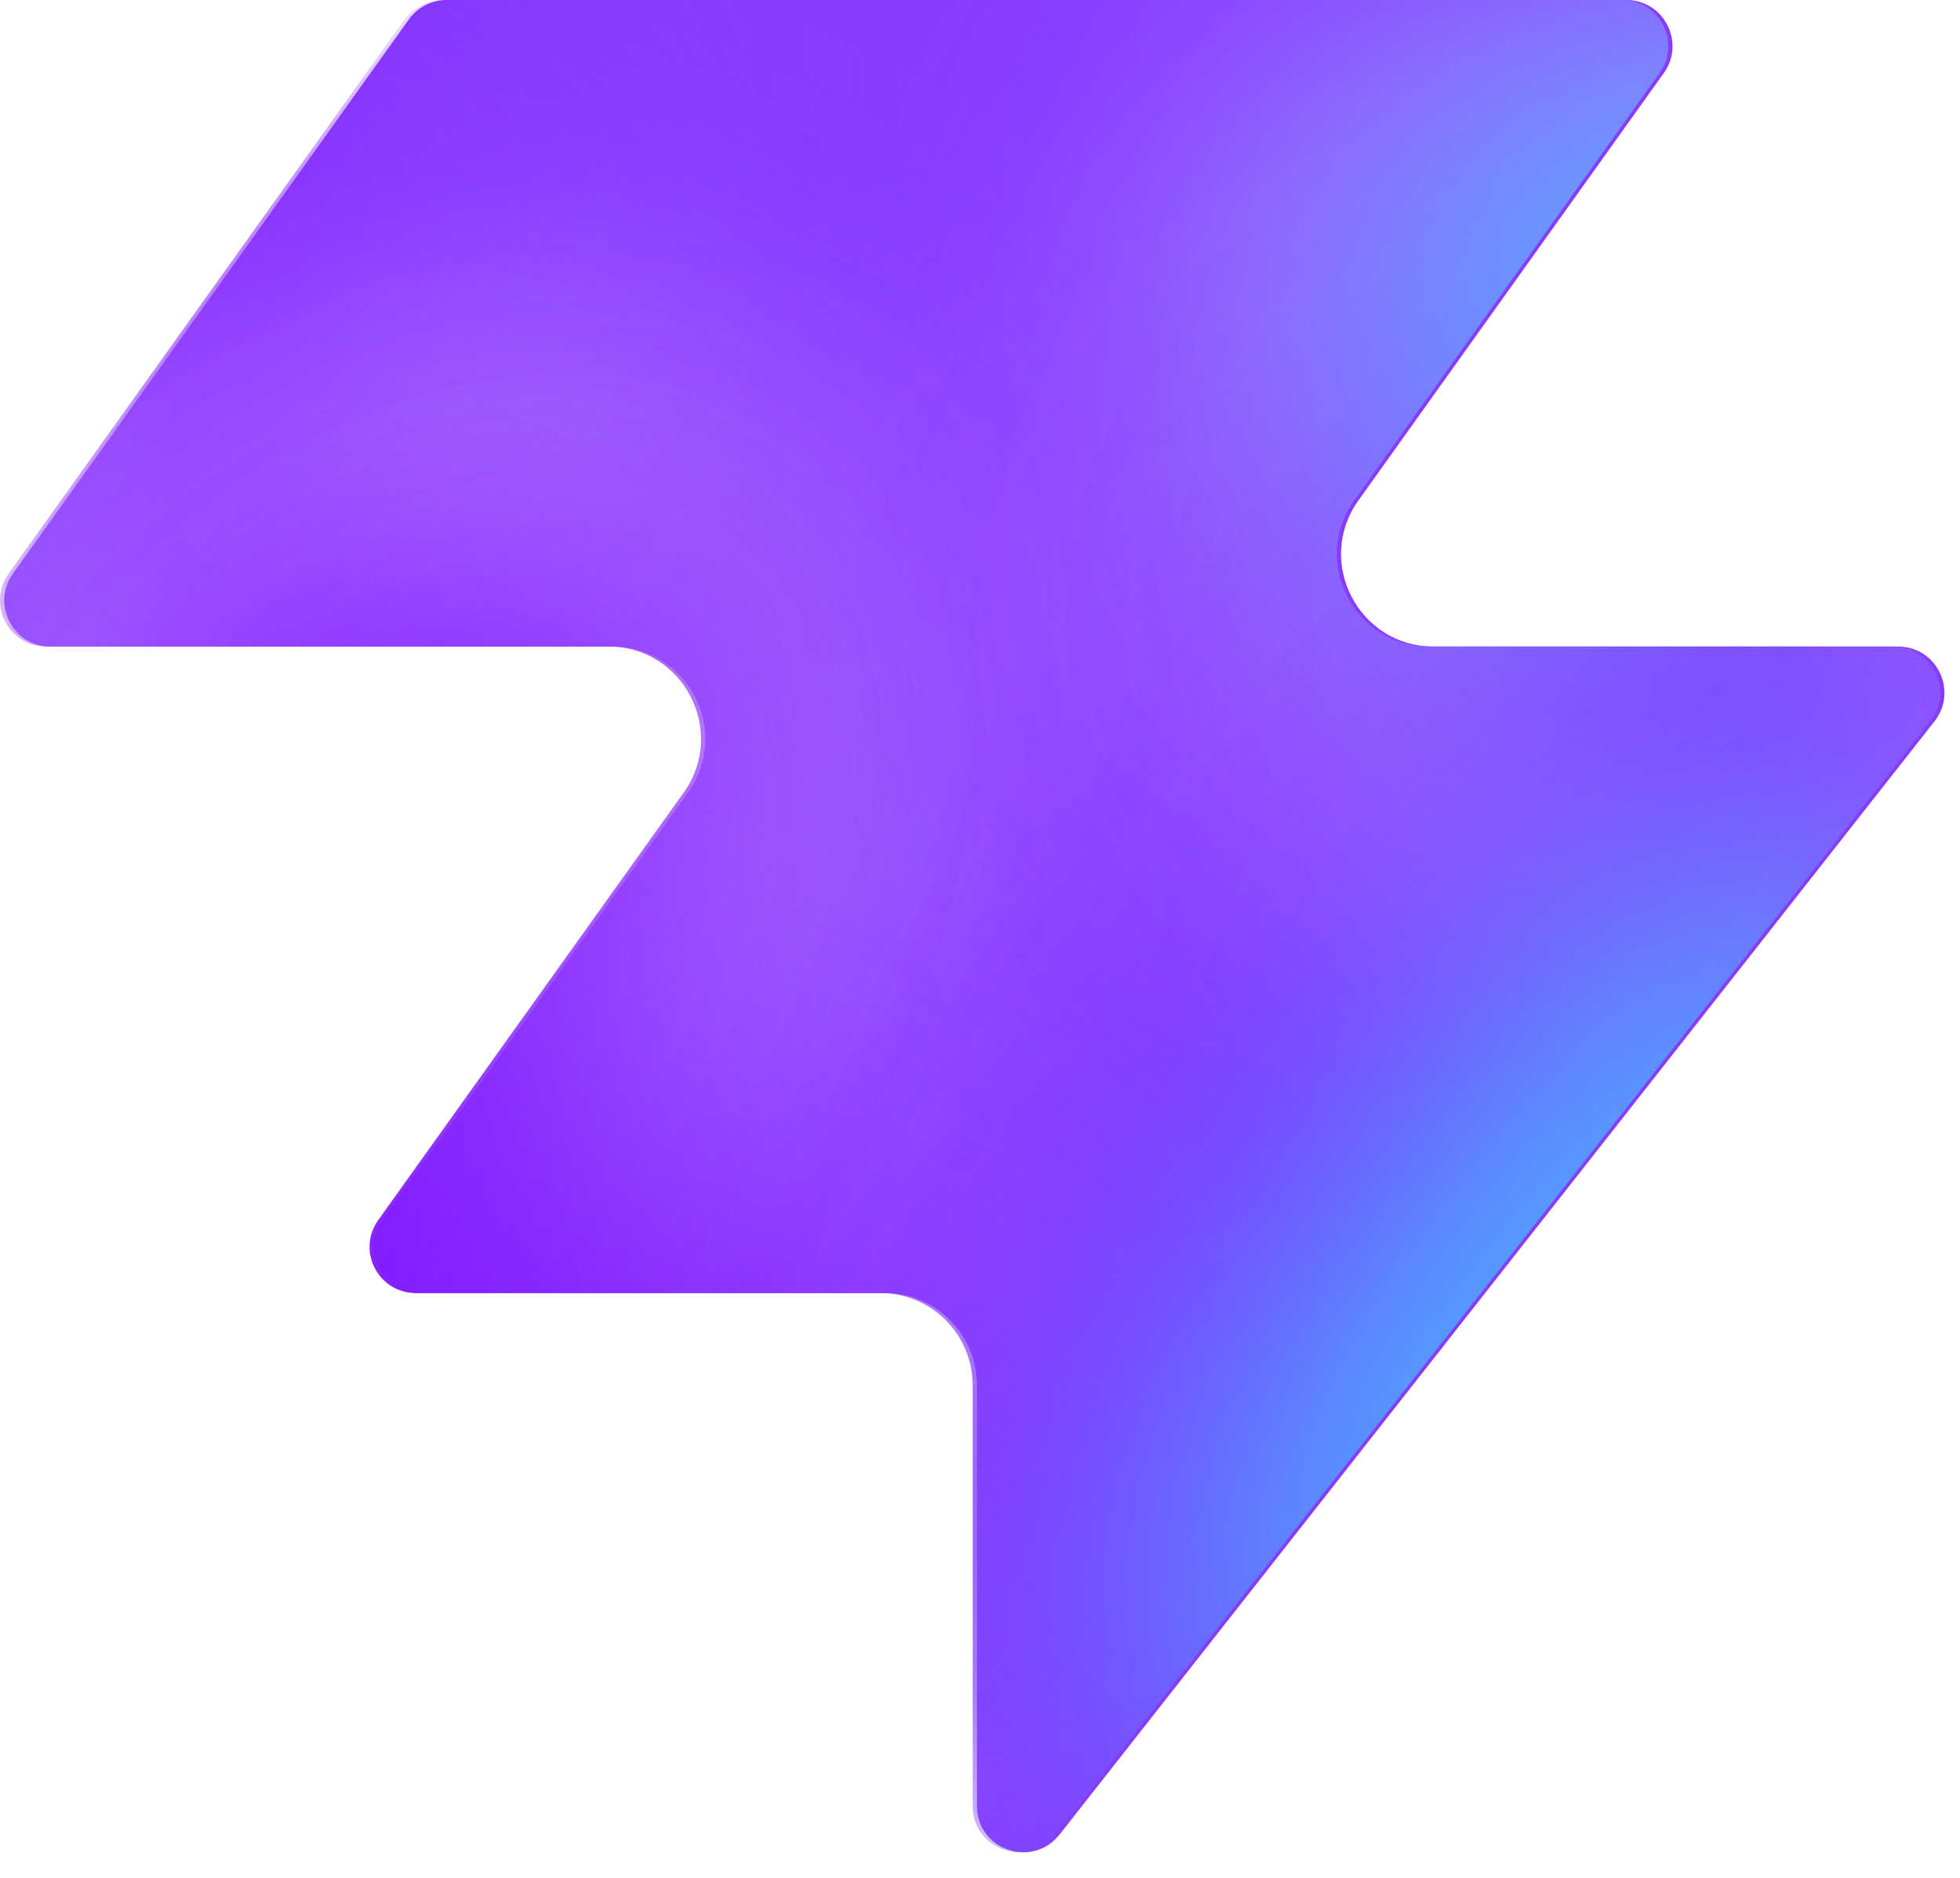
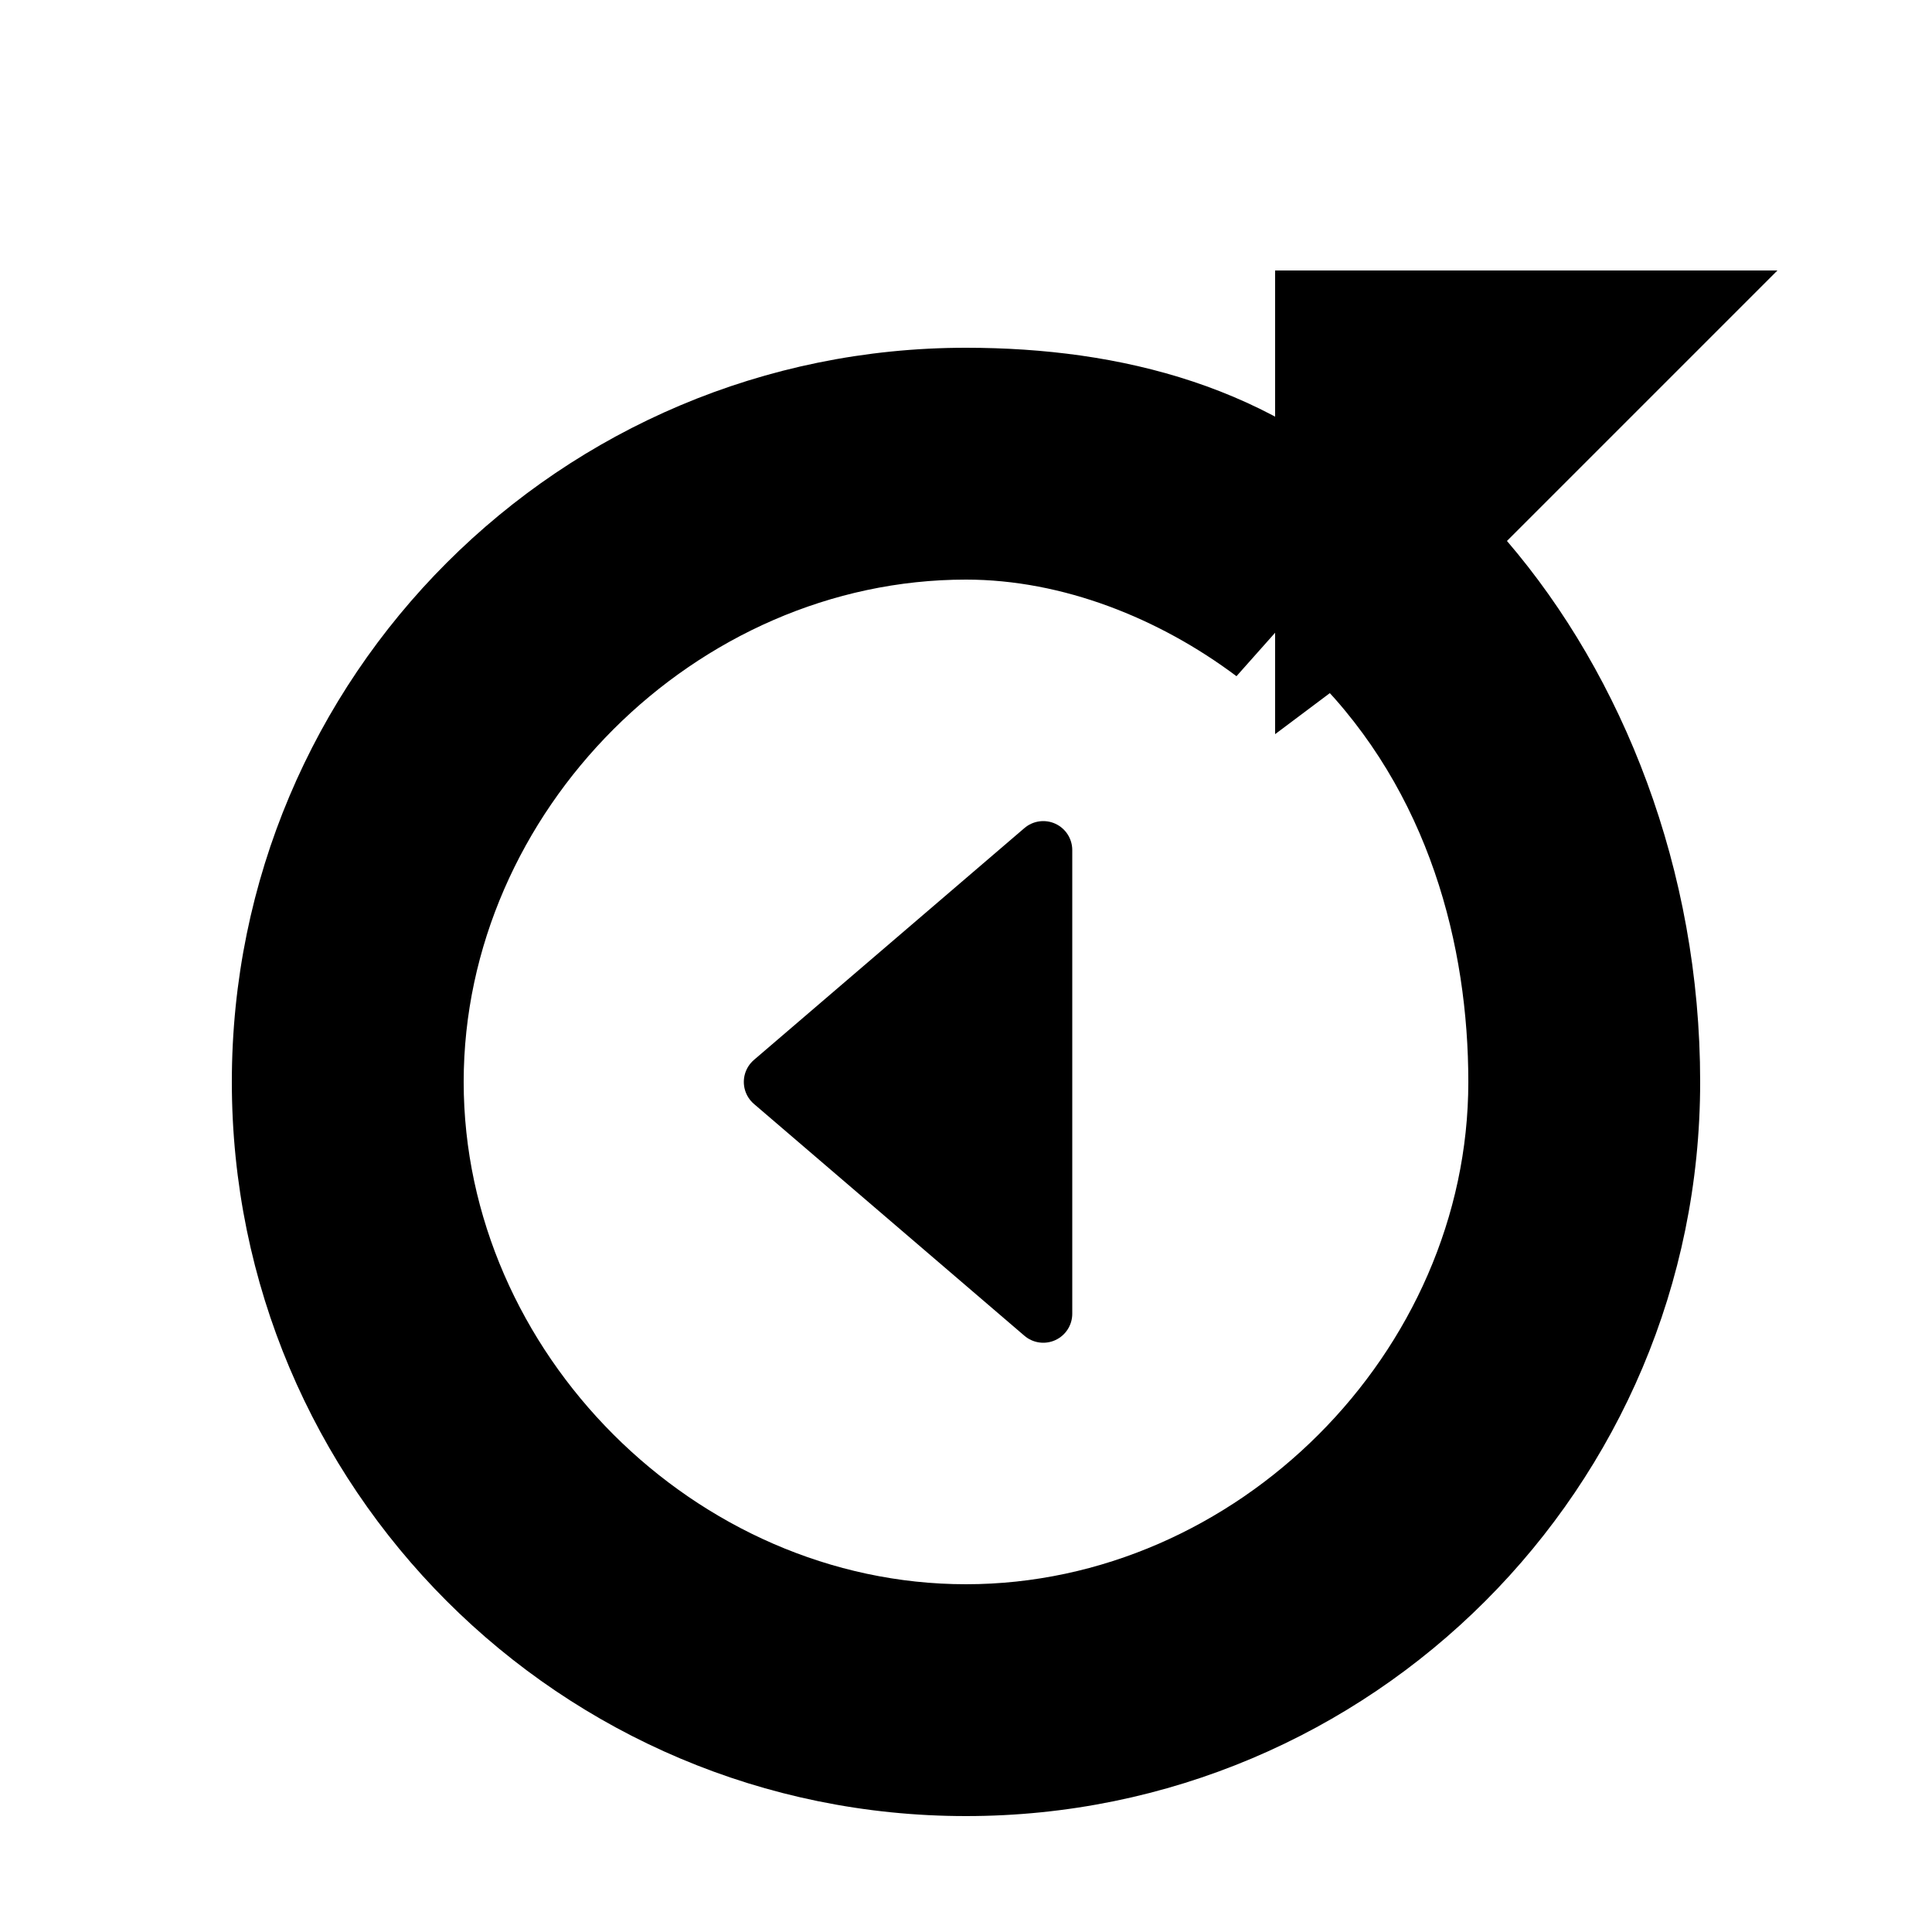
- <svg xmlns="http://www.w3.org/2000/svg" width="48" height="46" fill="none" viewBox="0 0 48 46">
-   <path fill="#863bff" d="M25.946 44.938c-.664.845-2.021.375-2.021-.698V33.937a2.26 2.26 0 0 0-2.262-2.262H10.287c-.92 0-1.456-1.04-.92-1.788l7.48-10.471c1.07-1.497 0-3.578-1.842-3.578H1.237c-.92 0-1.456-1.04-.92-1.788L10.013.474c.214-.297.556-.474.92-.474h28.894c.92 0 1.456 1.04.92 1.788l-7.48 10.471c-1.07 1.498 0 3.579 1.842 3.579h11.377c.943 0 1.473 1.088.89 1.83L25.947 44.94z" style="fill:#863bff;fill:color(display-p3 .525 .23 1);fill-opacity:1" />
-   <mask id="a" width="48" height="46" x="0" y="0" maskUnits="userSpaceOnUse" style="mask-type:alpha">
-     <path fill="#000" d="M25.842 44.938c-.664.844-2.021.375-2.021-.698V33.937a2.26 2.26 0 0 0-2.262-2.262H10.183c-.92 0-1.456-1.04-.92-1.788l7.48-10.471c1.07-1.498 0-3.579-1.842-3.579H1.133c-.92 0-1.456-1.04-.92-1.787L9.91.473c.214-.297.556-.474.92-.474h28.894c.92 0 1.456 1.04.92 1.788l-7.48 10.471c-1.07 1.498 0 3.578 1.842 3.578h11.377c.943 0 1.473 1.088.89 1.832L25.843 44.94z" style="fill:#000;fill-opacity:1" />
-   </mask>
-   <g mask="url(#a)">
-     <g filter="url(#b)">
-       <ellipse cx="5.508" cy="14.704" fill="#ede6ff" rx="5.508" ry="14.704" style="fill:#ede6ff;fill:color(display-p3 .927 .903 1);fill-opacity:1" transform="matrix(.00324 1 1 -.00324 -4.47 31.516)" />
-     </g>
-     <g filter="url(#c)">
-       <ellipse cx="10.399" cy="29.851" fill="#ede6ff" rx="10.399" ry="29.851" style="fill:#ede6ff;fill:color(display-p3 .927 .903 1);fill-opacity:1" transform="matrix(.00324 1 1 -.00324 -39.328 7.883)" />
-     </g>
-     <g filter="url(#d)">
-       <ellipse cx="5.508" cy="30.487" fill="#7e14ff" rx="5.508" ry="30.487" style="fill:#7e14ff;fill:color(display-p3 .492 .077 1);fill-opacity:1" transform="rotate(89.814 -25.913 -14.639)scale(1 -1)" />
-     </g>
-     <g filter="url(#e)">
-       <ellipse cx="5.508" cy="30.599" fill="#7e14ff" rx="5.508" ry="30.599" style="fill:#7e14ff;fill:color(display-p3 .492 .077 1);fill-opacity:1" transform="rotate(89.814 -32.644 -3.334)scale(1 -1)" />
-     </g>
-     <g filter="url(#f)">
-       <ellipse cx="5.508" cy="30.599" fill="#7e14ff" rx="5.508" ry="30.599" style="fill:#7e14ff;fill:color(display-p3 .492 .077 1);fill-opacity:1" transform="matrix(.00324 1 1 -.00324 -34.34 30.47)" />
-     </g>
-     <g filter="url(#g)">
-       <ellipse cx="14.072" cy="22.078" fill="#ede6ff" rx="14.072" ry="22.078" style="fill:#ede6ff;fill:color(display-p3 .927 .903 1);fill-opacity:1" transform="rotate(93.35 24.506 48.493)scale(-1 1)" />
-     </g>
-     <g filter="url(#h)">
-       <ellipse cx="3.47" cy="21.501" fill="#7e14ff" rx="3.47" ry="21.501" style="fill:#7e14ff;fill:color(display-p3 .492 .077 1);fill-opacity:1" transform="rotate(89.009 28.708 47.59)scale(-1 1)" />
-     </g>
-     <g filter="url(#i)">
-       <ellipse cx="3.47" cy="21.501" fill="#7e14ff" rx="3.47" ry="21.501" style="fill:#7e14ff;fill:color(display-p3 .492 .077 1);fill-opacity:1" transform="rotate(89.009 28.708 47.59)scale(-1 1)" />
-     </g>
-     <g filter="url(#j)">
-       <ellipse cx=".387" cy="8.972" fill="#7e14ff" rx="4.407" ry="29.108" style="fill:#7e14ff;fill:color(display-p3 .492 .077 1);fill-opacity:1" transform="rotate(39.51 .387 8.972)" />
-     </g>
-     <g filter="url(#k)">
-       <ellipse cx="47.523" cy="-6.092" fill="#7e14ff" rx="4.407" ry="29.108" style="fill:#7e14ff;fill:color(display-p3 .492 .077 1);fill-opacity:1" transform="rotate(37.892 47.523 -6.092)" />
-     </g>
-     <g filter="url(#l)">
-       <ellipse cx="41.412" cy="6.333" fill="#47bfff" rx="5.971" ry="9.665" style="fill:#47bfff;fill:color(display-p3 .28 .748 1);fill-opacity:1" transform="rotate(37.892 41.412 6.333)" />
-     </g>
-     <g filter="url(#m)">
-       <ellipse cx="-1.879" cy="38.332" fill="#7e14ff" rx="4.407" ry="29.108" style="fill:#7e14ff;fill:color(display-p3 .492 .077 1);fill-opacity:1" transform="rotate(37.892 -1.88 38.332)" />
-     </g>
-     <g filter="url(#n)">
-       <ellipse cx="-1.879" cy="38.332" fill="#7e14ff" rx="4.407" ry="29.108" style="fill:#7e14ff;fill:color(display-p3 .492 .077 1);fill-opacity:1" transform="rotate(37.892 -1.88 38.332)" />
-     </g>
-     <g filter="url(#o)">
-       <ellipse cx="35.651" cy="29.907" fill="#7e14ff" rx="4.407" ry="29.108" style="fill:#7e14ff;fill:color(display-p3 .492 .077 1);fill-opacity:1" transform="rotate(37.892 35.651 29.907)" />
-     </g>
-     <g filter="url(#p)">
-       <ellipse cx="38.418" cy="32.4" fill="#47bfff" rx="5.971" ry="15.297" style="fill:#47bfff;fill:color(display-p3 .28 .748 1);fill-opacity:1" transform="rotate(37.892 38.418 32.4)" />
-     </g>
-   </g>
+ <svg xmlns="http://www.w3.org/2000/svg" viewBox="0 0 100 100" fill="none">
  <defs>
-     <filter id="b" width="60.045" height="41.654" x="-19.77" y="16.149" color-interpolation-filters="sRGB" filterUnits="userSpaceOnUse">
-       <feFlood flood-opacity="0" result="BackgroundImageFix" />
-       <feBlend in="SourceGraphic" in2="BackgroundImageFix" result="shape" />
-       <feGaussianBlur result="effect1_foregroundBlur_2002_17158" stdDeviation="7.659" />
-     </filter>
-     <filter id="c" width="90.34" height="51.437" x="-54.613" y="-7.533" color-interpolation-filters="sRGB" filterUnits="userSpaceOnUse">
-       <feFlood flood-opacity="0" result="BackgroundImageFix" />
-       <feBlend in="SourceGraphic" in2="BackgroundImageFix" result="shape" />
-       <feGaussianBlur result="effect1_foregroundBlur_2002_17158" stdDeviation="7.659" />
-     </filter>
-     <filter id="d" width="79.355" height="29.4" x="-49.64" y="2.03" color-interpolation-filters="sRGB" filterUnits="userSpaceOnUse">
-       <feFlood flood-opacity="0" result="BackgroundImageFix" />
-       <feBlend in="SourceGraphic" in2="BackgroundImageFix" result="shape" />
-       <feGaussianBlur result="effect1_foregroundBlur_2002_17158" stdDeviation="4.596" />
-     </filter>
-     <filter id="e" width="79.579" height="29.4" x="-45.045" y="20.029" color-interpolation-filters="sRGB" filterUnits="userSpaceOnUse">
-       <feFlood flood-opacity="0" result="BackgroundImageFix" />
-       <feBlend in="SourceGraphic" in2="BackgroundImageFix" result="shape" />
-       <feGaussianBlur result="effect1_foregroundBlur_2002_17158" stdDeviation="4.596" />
-     </filter>
-     <filter id="f" width="79.579" height="29.4" x="-43.513" y="21.178" color-interpolation-filters="sRGB" filterUnits="userSpaceOnUse">
-       <feFlood flood-opacity="0" result="BackgroundImageFix" />
-       <feBlend in="SourceGraphic" in2="BackgroundImageFix" result="shape" />
-       <feGaussianBlur result="effect1_foregroundBlur_2002_17158" stdDeviation="4.596" />
-     </filter>
-     <filter id="g" width="74.749" height="58.852" x="15.756" y="-17.901" color-interpolation-filters="sRGB" filterUnits="userSpaceOnUse">
-       <feFlood flood-opacity="0" result="BackgroundImageFix" />
-       <feBlend in="SourceGraphic" in2="BackgroundImageFix" result="shape" />
-       <feGaussianBlur result="effect1_foregroundBlur_2002_17158" stdDeviation="7.659" />
-     </filter>
-     <filter id="h" width="61.377" height="25.362" x="23.548" y="2.284" color-interpolation-filters="sRGB" filterUnits="userSpaceOnUse">
-       <feFlood flood-opacity="0" result="BackgroundImageFix" />
-       <feBlend in="SourceGraphic" in2="BackgroundImageFix" result="shape" />
-       <feGaussianBlur result="effect1_foregroundBlur_2002_17158" stdDeviation="4.596" />
-     </filter>
-     <filter id="i" width="61.377" height="25.362" x="23.548" y="2.284" color-interpolation-filters="sRGB" filterUnits="userSpaceOnUse">
-       <feFlood flood-opacity="0" result="BackgroundImageFix" />
-       <feBlend in="SourceGraphic" in2="BackgroundImageFix" result="shape" />
-       <feGaussianBlur result="effect1_foregroundBlur_2002_17158" stdDeviation="4.596" />
-     </filter>
-     <filter id="j" width="56.045" height="63.649" x="-27.636" y="-22.853" color-interpolation-filters="sRGB" filterUnits="userSpaceOnUse">
-       <feFlood flood-opacity="0" result="BackgroundImageFix" />
-       <feBlend in="SourceGraphic" in2="BackgroundImageFix" result="shape" />
-       <feGaussianBlur result="effect1_foregroundBlur_2002_17158" stdDeviation="4.596" />
-     </filter>
-     <filter id="k" width="54.814" height="64.646" x="20.116" y="-38.415" color-interpolation-filters="sRGB" filterUnits="userSpaceOnUse">
-       <feFlood flood-opacity="0" result="BackgroundImageFix" />
-       <feBlend in="SourceGraphic" in2="BackgroundImageFix" result="shape" />
-       <feGaussianBlur result="effect1_foregroundBlur_2002_17158" stdDeviation="4.596" />
-     </filter>
-     <filter id="l" width="33.541" height="35.313" x="24.641" y="-11.323" color-interpolation-filters="sRGB" filterUnits="userSpaceOnUse">
-       <feFlood flood-opacity="0" result="BackgroundImageFix" />
-       <feBlend in="SourceGraphic" in2="BackgroundImageFix" result="shape" />
-       <feGaussianBlur result="effect1_foregroundBlur_2002_17158" stdDeviation="4.596" />
-     </filter>
-     <filter id="m" width="54.814" height="64.646" x="-29.286" y="6.009" color-interpolation-filters="sRGB" filterUnits="userSpaceOnUse">
-       <feFlood flood-opacity="0" result="BackgroundImageFix" />
-       <feBlend in="SourceGraphic" in2="BackgroundImageFix" result="shape" />
-       <feGaussianBlur result="effect1_foregroundBlur_2002_17158" stdDeviation="4.596" />
-     </filter>
-     <filter id="n" width="54.814" height="64.646" x="-29.286" y="6.009" color-interpolation-filters="sRGB" filterUnits="userSpaceOnUse">
-       <feFlood flood-opacity="0" result="BackgroundImageFix" />
-       <feBlend in="SourceGraphic" in2="BackgroundImageFix" result="shape" />
-       <feGaussianBlur result="effect1_foregroundBlur_2002_17158" stdDeviation="4.596" />
-     </filter>
-     <filter id="o" width="54.814" height="64.646" x="8.244" y="-2.416" color-interpolation-filters="sRGB" filterUnits="userSpaceOnUse">
-       <feFlood flood-opacity="0" result="BackgroundImageFix" />
-       <feBlend in="SourceGraphic" in2="BackgroundImageFix" result="shape" />
-       <feGaussianBlur result="effect1_foregroundBlur_2002_17158" stdDeviation="4.596" />
-     </filter>
-     <filter id="p" width="39.409" height="43.623" x="18.713" y="10.588" color-interpolation-filters="sRGB" filterUnits="userSpaceOnUse">
-       <feFlood flood-opacity="0" result="BackgroundImageFix" />
-       <feBlend in="SourceGraphic" in2="BackgroundImageFix" result="shape" />
-       <feGaussianBlur result="effect1_foregroundBlur_2002_17158" stdDeviation="4.596" />
-     </filter>
+     <linearGradient id="favicon-gradient" x1="0%" y1="100%" x2="100%" y2="0%">
+       <stop offset="0%" stopColor="#08D9D6" />
+       <stop offset="50%" stopColor="#8B5CF6" />
+       <stop offset="100%" stopColor="#FF2E63" />
+     </linearGradient>
  </defs>
+   <path d="M 68 35         C 74 41, 76 49, 76 56        C 76 70, 64 82, 50 82        C 36 82, 24 70, 24 56        C 24 42, 36 30, 50 30        C 55 30, 60 32, 64 35        L 72 26        C 66 20, 58 18, 50 18        C 29 18, 12 35, 12 56        C 12 77, 29 94, 50 94        C 71 94, 88 77, 88 56        C 88 45, 84 35, 78 28        L 92 14        L 66 14        L 66 38        L 70 35" fill="url(#favicon-gradient)" />
+   <path d="M 54 44         L 40 56        L 54 68        Z" fill="url(#favicon-gradient)" stroke="url(#favicon-gradient)" stroke-width="3" stroke-linejoin="round" />
</svg>
